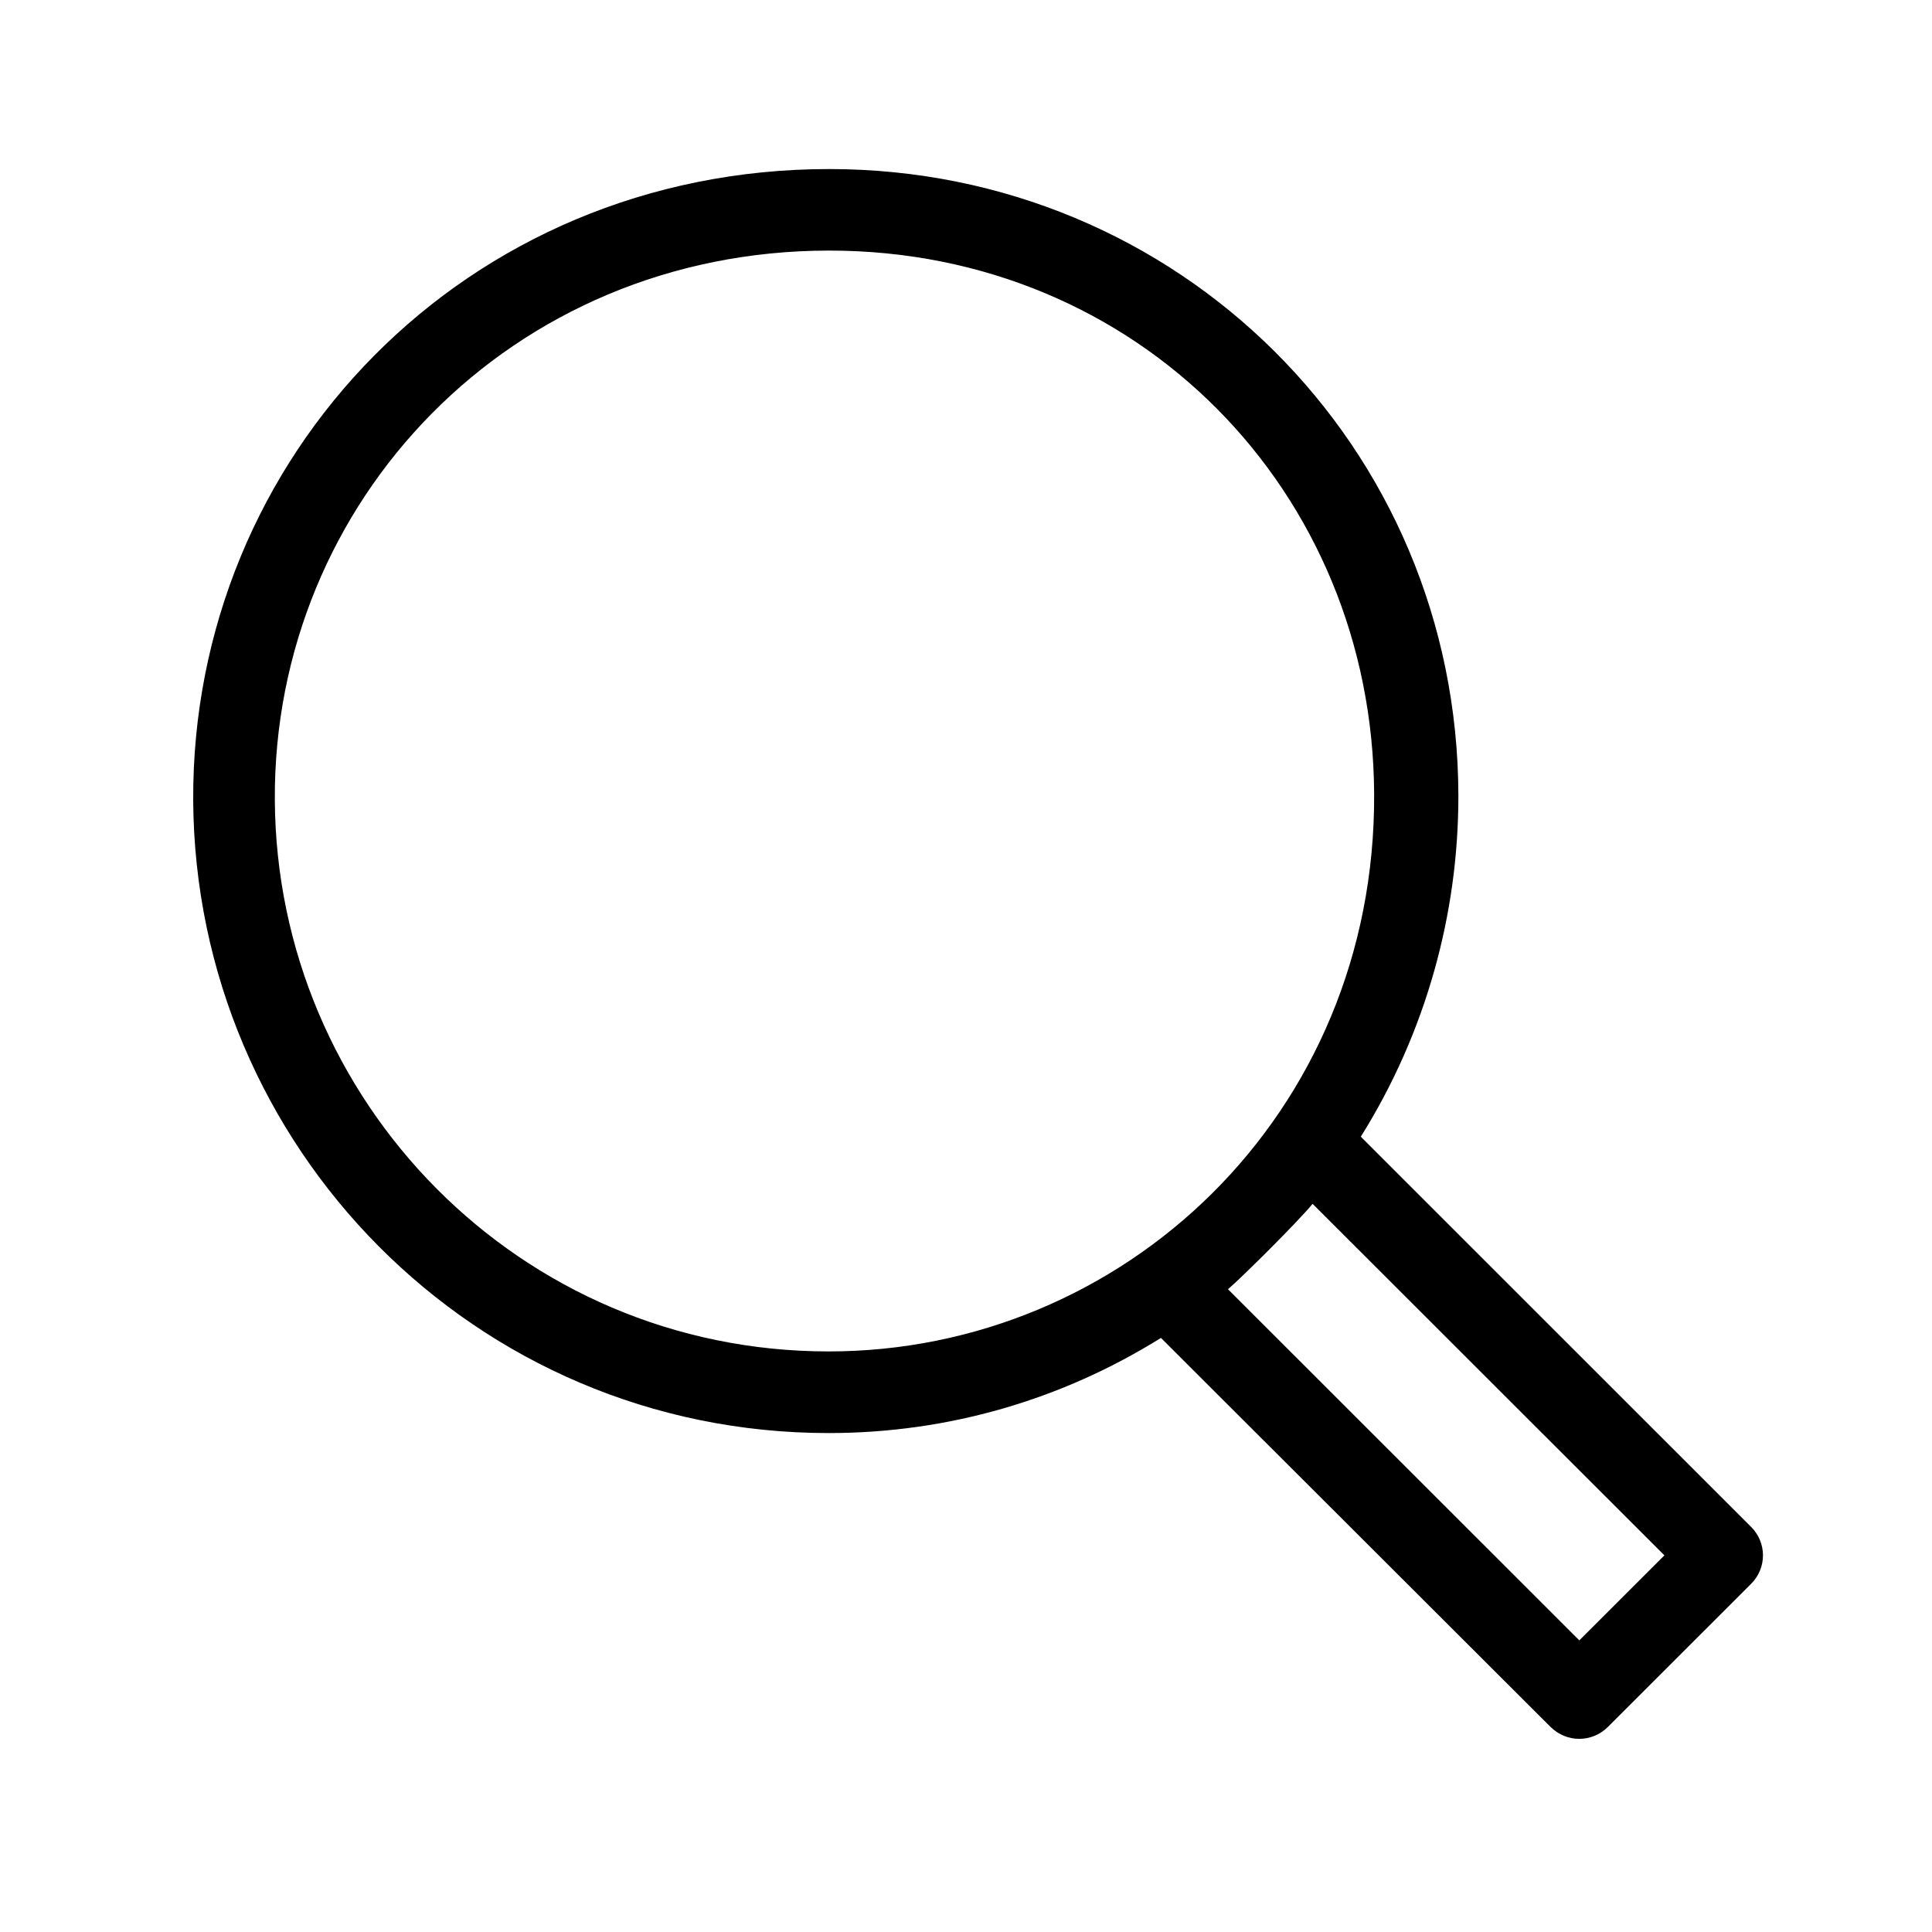
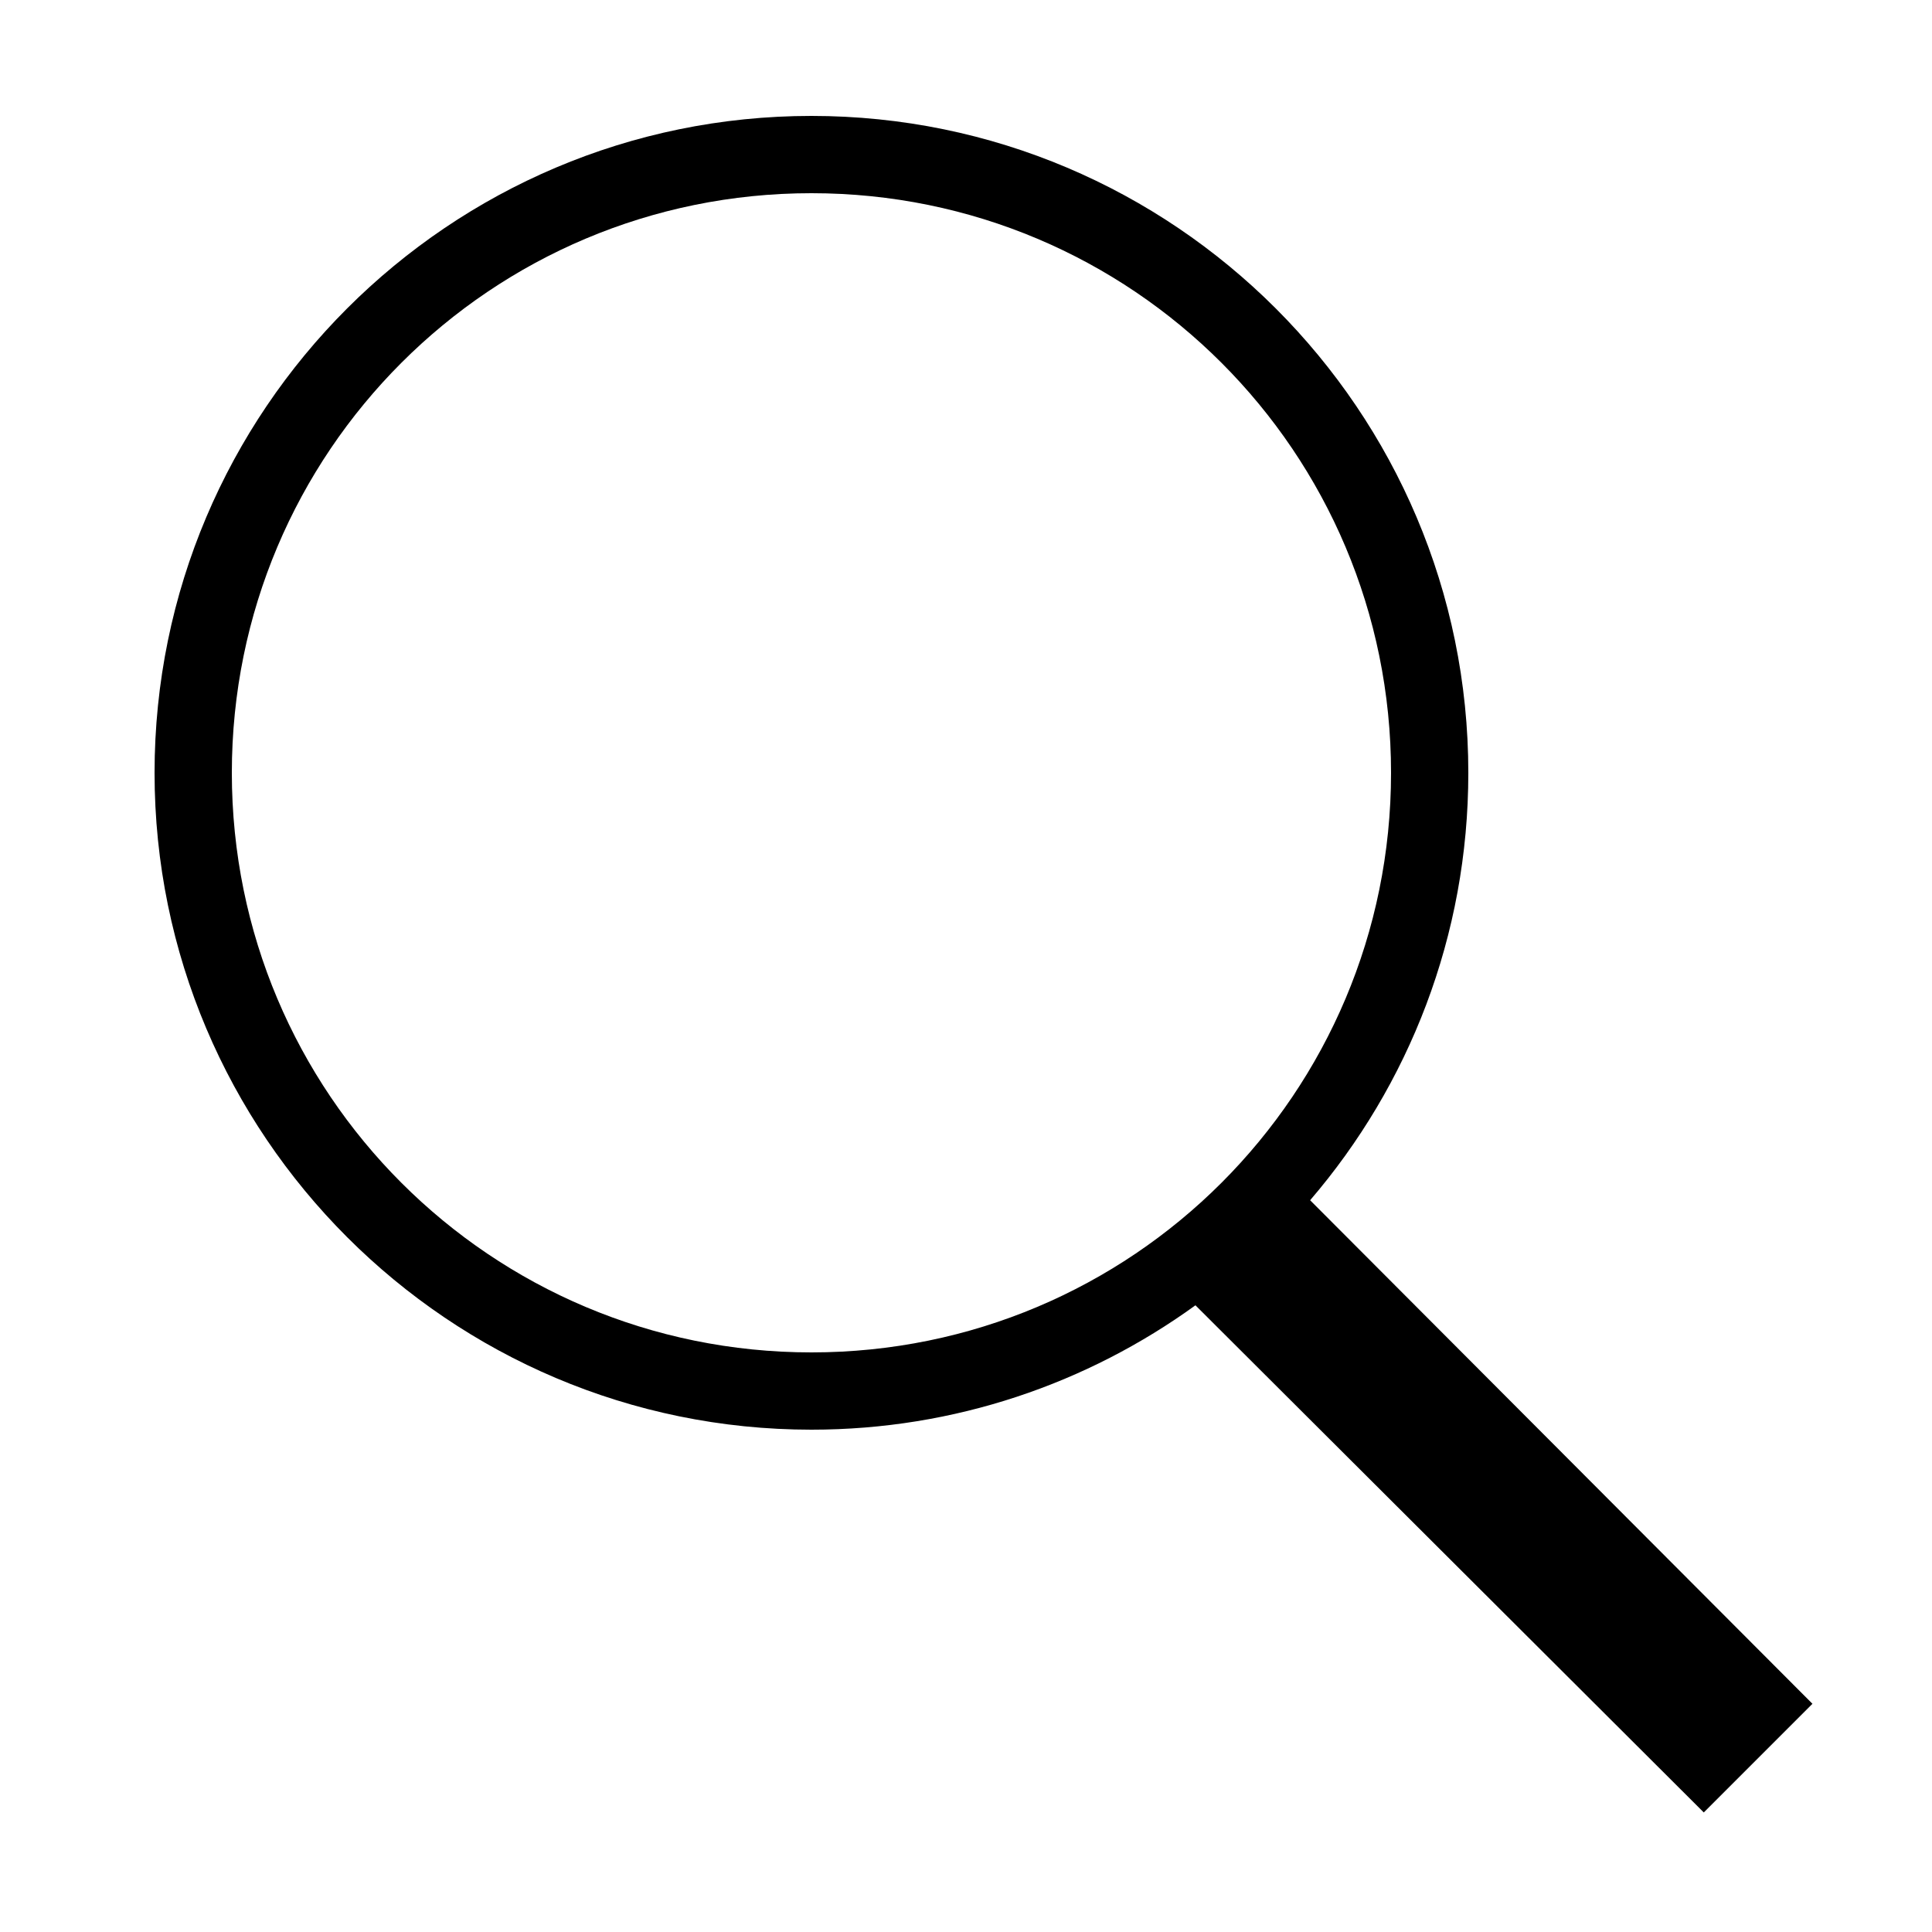
- <svg class="svg-icon" viewBox="0 0 20 20">
-   <path d="M18.125,15.804l-4.038-4.037c0.675-1.079,1.012-2.308,1.01-3.534C15.089,4.62,12.199,1.75,8.584,1.75C4.815,1.75,1.982,4.726,2,8.286c0.021,3.577,2.908,6.549,6.578,6.549c1.241,0,2.417-0.347,3.44-0.985l4.032,4.026c0.167,0.166,0.43,0.166,0.596,0l1.479-1.478C18.292,16.234,18.292,15.968,18.125,15.804 M8.578,13.99c-3.198,0-5.716-2.593-5.733-5.71c-0.017-3.084,2.438-5.686,5.74-5.686c3.197,0,5.625,2.493,5.64,5.624C14.242,11.548,11.621,13.99,8.578,13.99 M16.349,16.981l-3.637-3.635c0.131-0.11,0.721-0.695,0.876-0.884l3.642,3.639L16.349,16.981z" />
+ <svg xmlns="http://www.w3.org/2000/svg" fill="#000000" viewBox="0 0 50 50">
+   <path d="M 21 3 C 11.621 3 4 10.621 4 20 C 4 29.379 11.621 37 21 37 C 24.711 37 28.141 35.805 30.938 33.781 L 44.094 46.906 L 46.906 44.094 L 33.906 31.062 C 36.461 28.086 38 24.223 38 20 C 38 10.621 30.379 3 21 3 Z M 21 5 C 29.297 5 36 11.703 36 20 C 36 28.297 29.297 35 21 35 C 12.703 35 6 28.297 6 20 C 6 11.703 12.703 5 21 5 Z" />
</svg>
